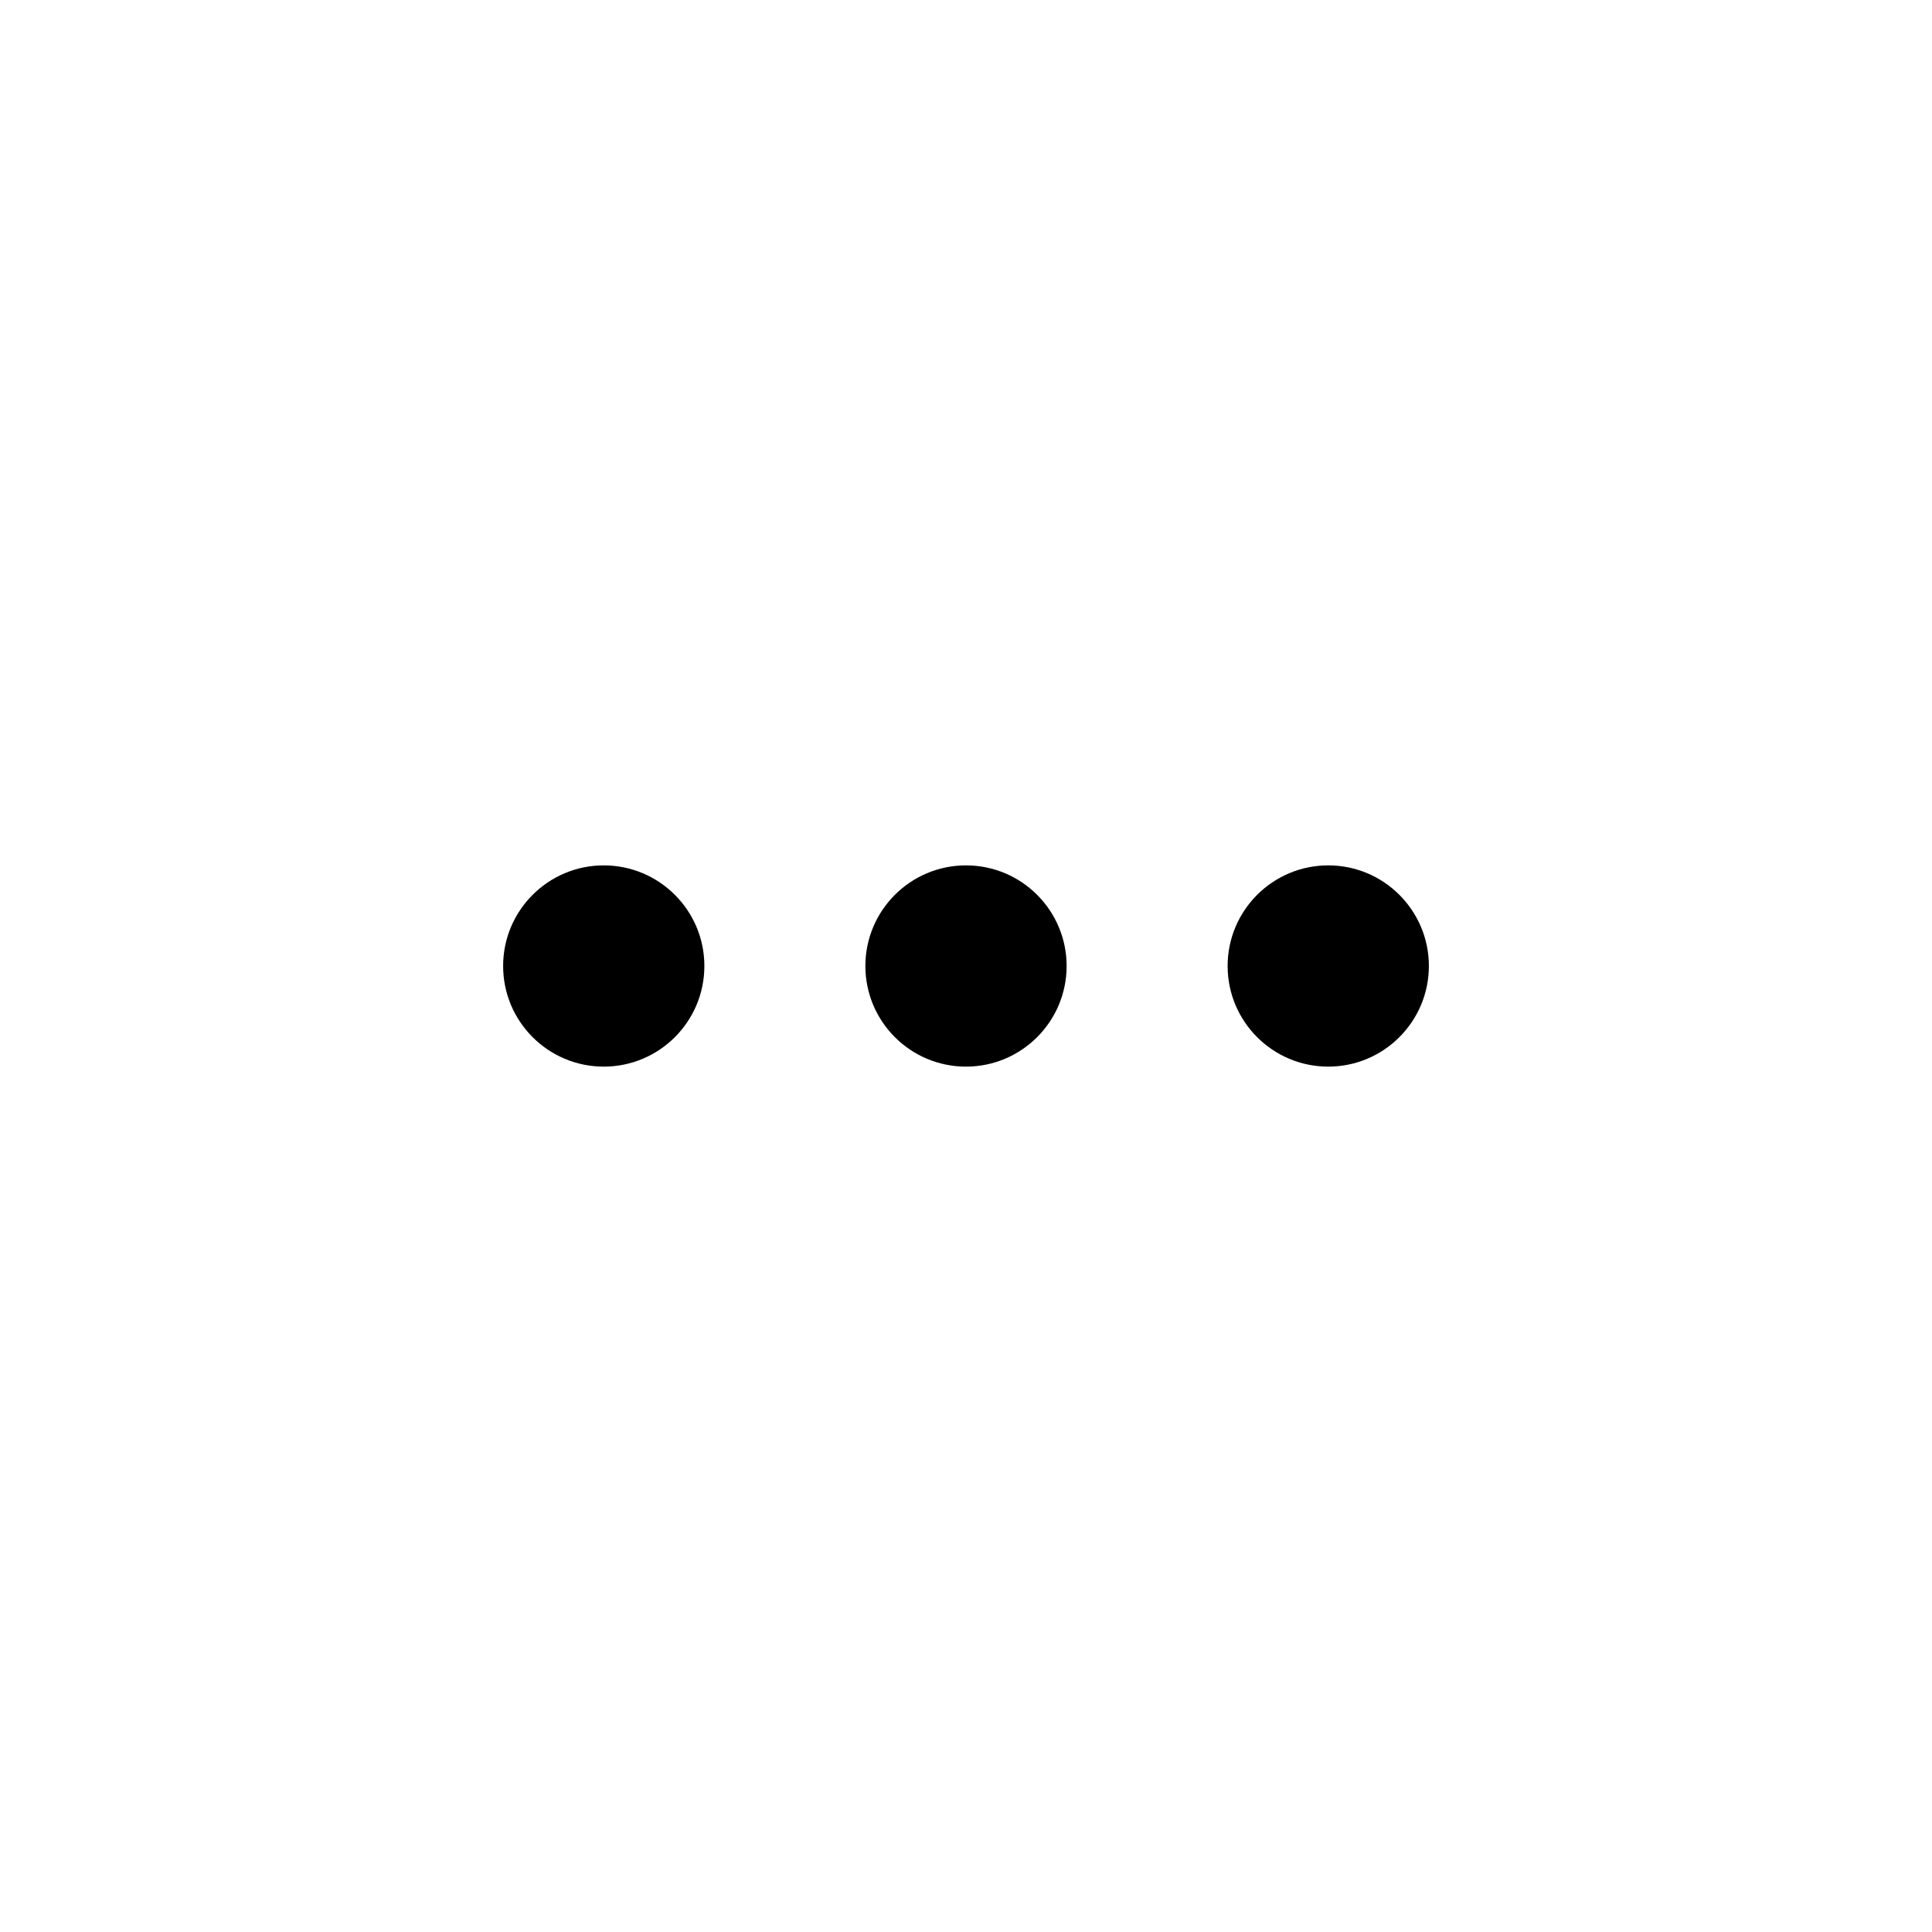
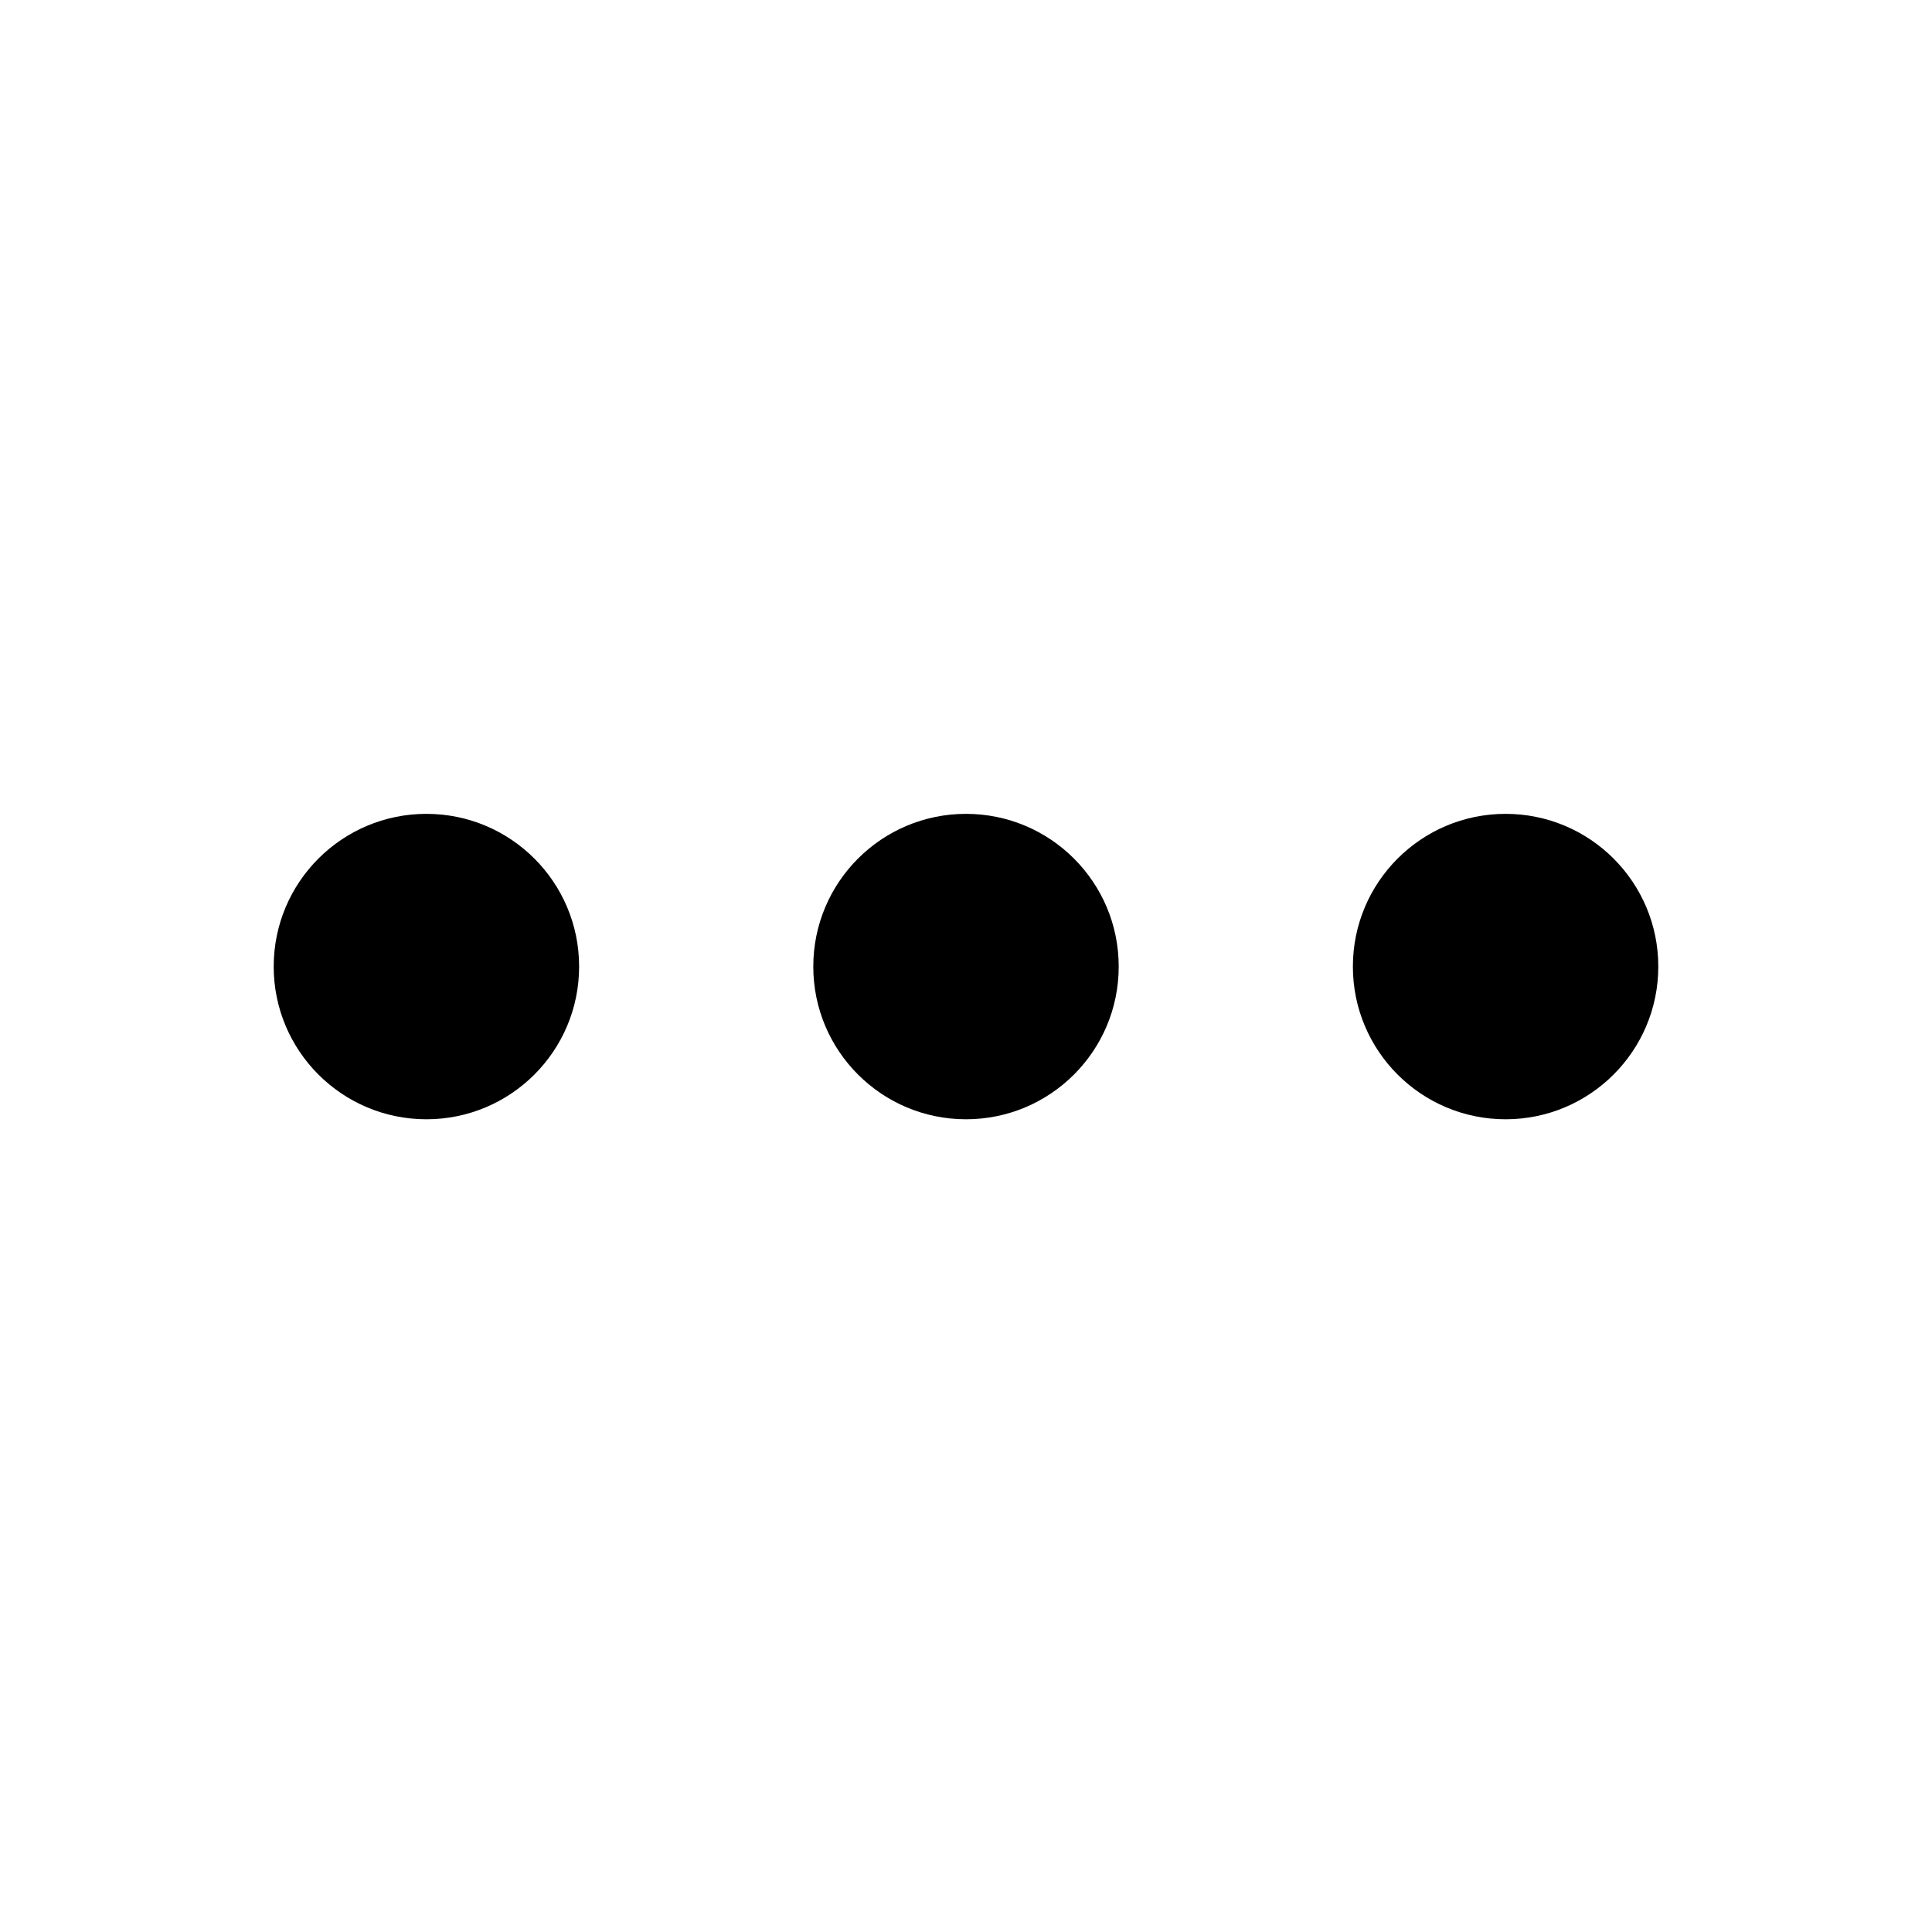
<svg xmlns="http://www.w3.org/2000/svg" width="24" height="24" viewBox="0 0 24 24" fill="none">
-   <path fill-rule="evenodd" clip-rule="evenodd" d="M8.75 12C8.75 12.69 8.19 13.25 7.5 13.25C6.81 13.25 6.25 12.69 6.25 12C6.25 11.31 6.81 10.75 7.5 10.75C8.19 10.75 8.75 11.31 8.75 12ZM13.25 12C13.25 12.69 12.69 13.25 12 13.25C11.31 13.25 10.75 12.69 10.75 12C10.75 11.31 11.31 10.75 12 10.75C12.69 10.75 13.25 11.31 13.25 12ZM16.5 13.25C17.19 13.25 17.75 12.69 17.75 12C17.75 11.31 17.19 10.75 16.5 10.75C15.81 10.75 15.25 11.31 15.25 12C15.25 12.69 15.81 13.25 16.5 13.25Z" fill="black" />
+   <path fill-rule="evenodd" clip-rule="evenodd" d="M7.194 12.007C7.194 13.055 6.345 13.904 5.297 13.904C4.249 13.904 3.4 13.055 3.4 12.007C3.4 10.959 4.249 10.11 5.297 10.11C6.345 10.11 7.194 10.959 7.194 12.007ZM13.897 12.007C13.897 13.055 13.048 13.904 12 13.904C10.952 13.904 10.103 13.055 10.103 12.007C10.103 10.959 10.952 10.11 12 10.11C13.048 10.11 13.897 10.959 13.897 12.007ZM18.703 13.904C19.751 13.904 20.6 13.055 20.6 12.007C20.6 10.959 19.751 10.11 18.703 10.11C17.655 10.11 16.806 10.959 16.806 12.007C16.806 13.055 17.655 13.904 18.703 13.904Z" fill="black" />
</svg>
